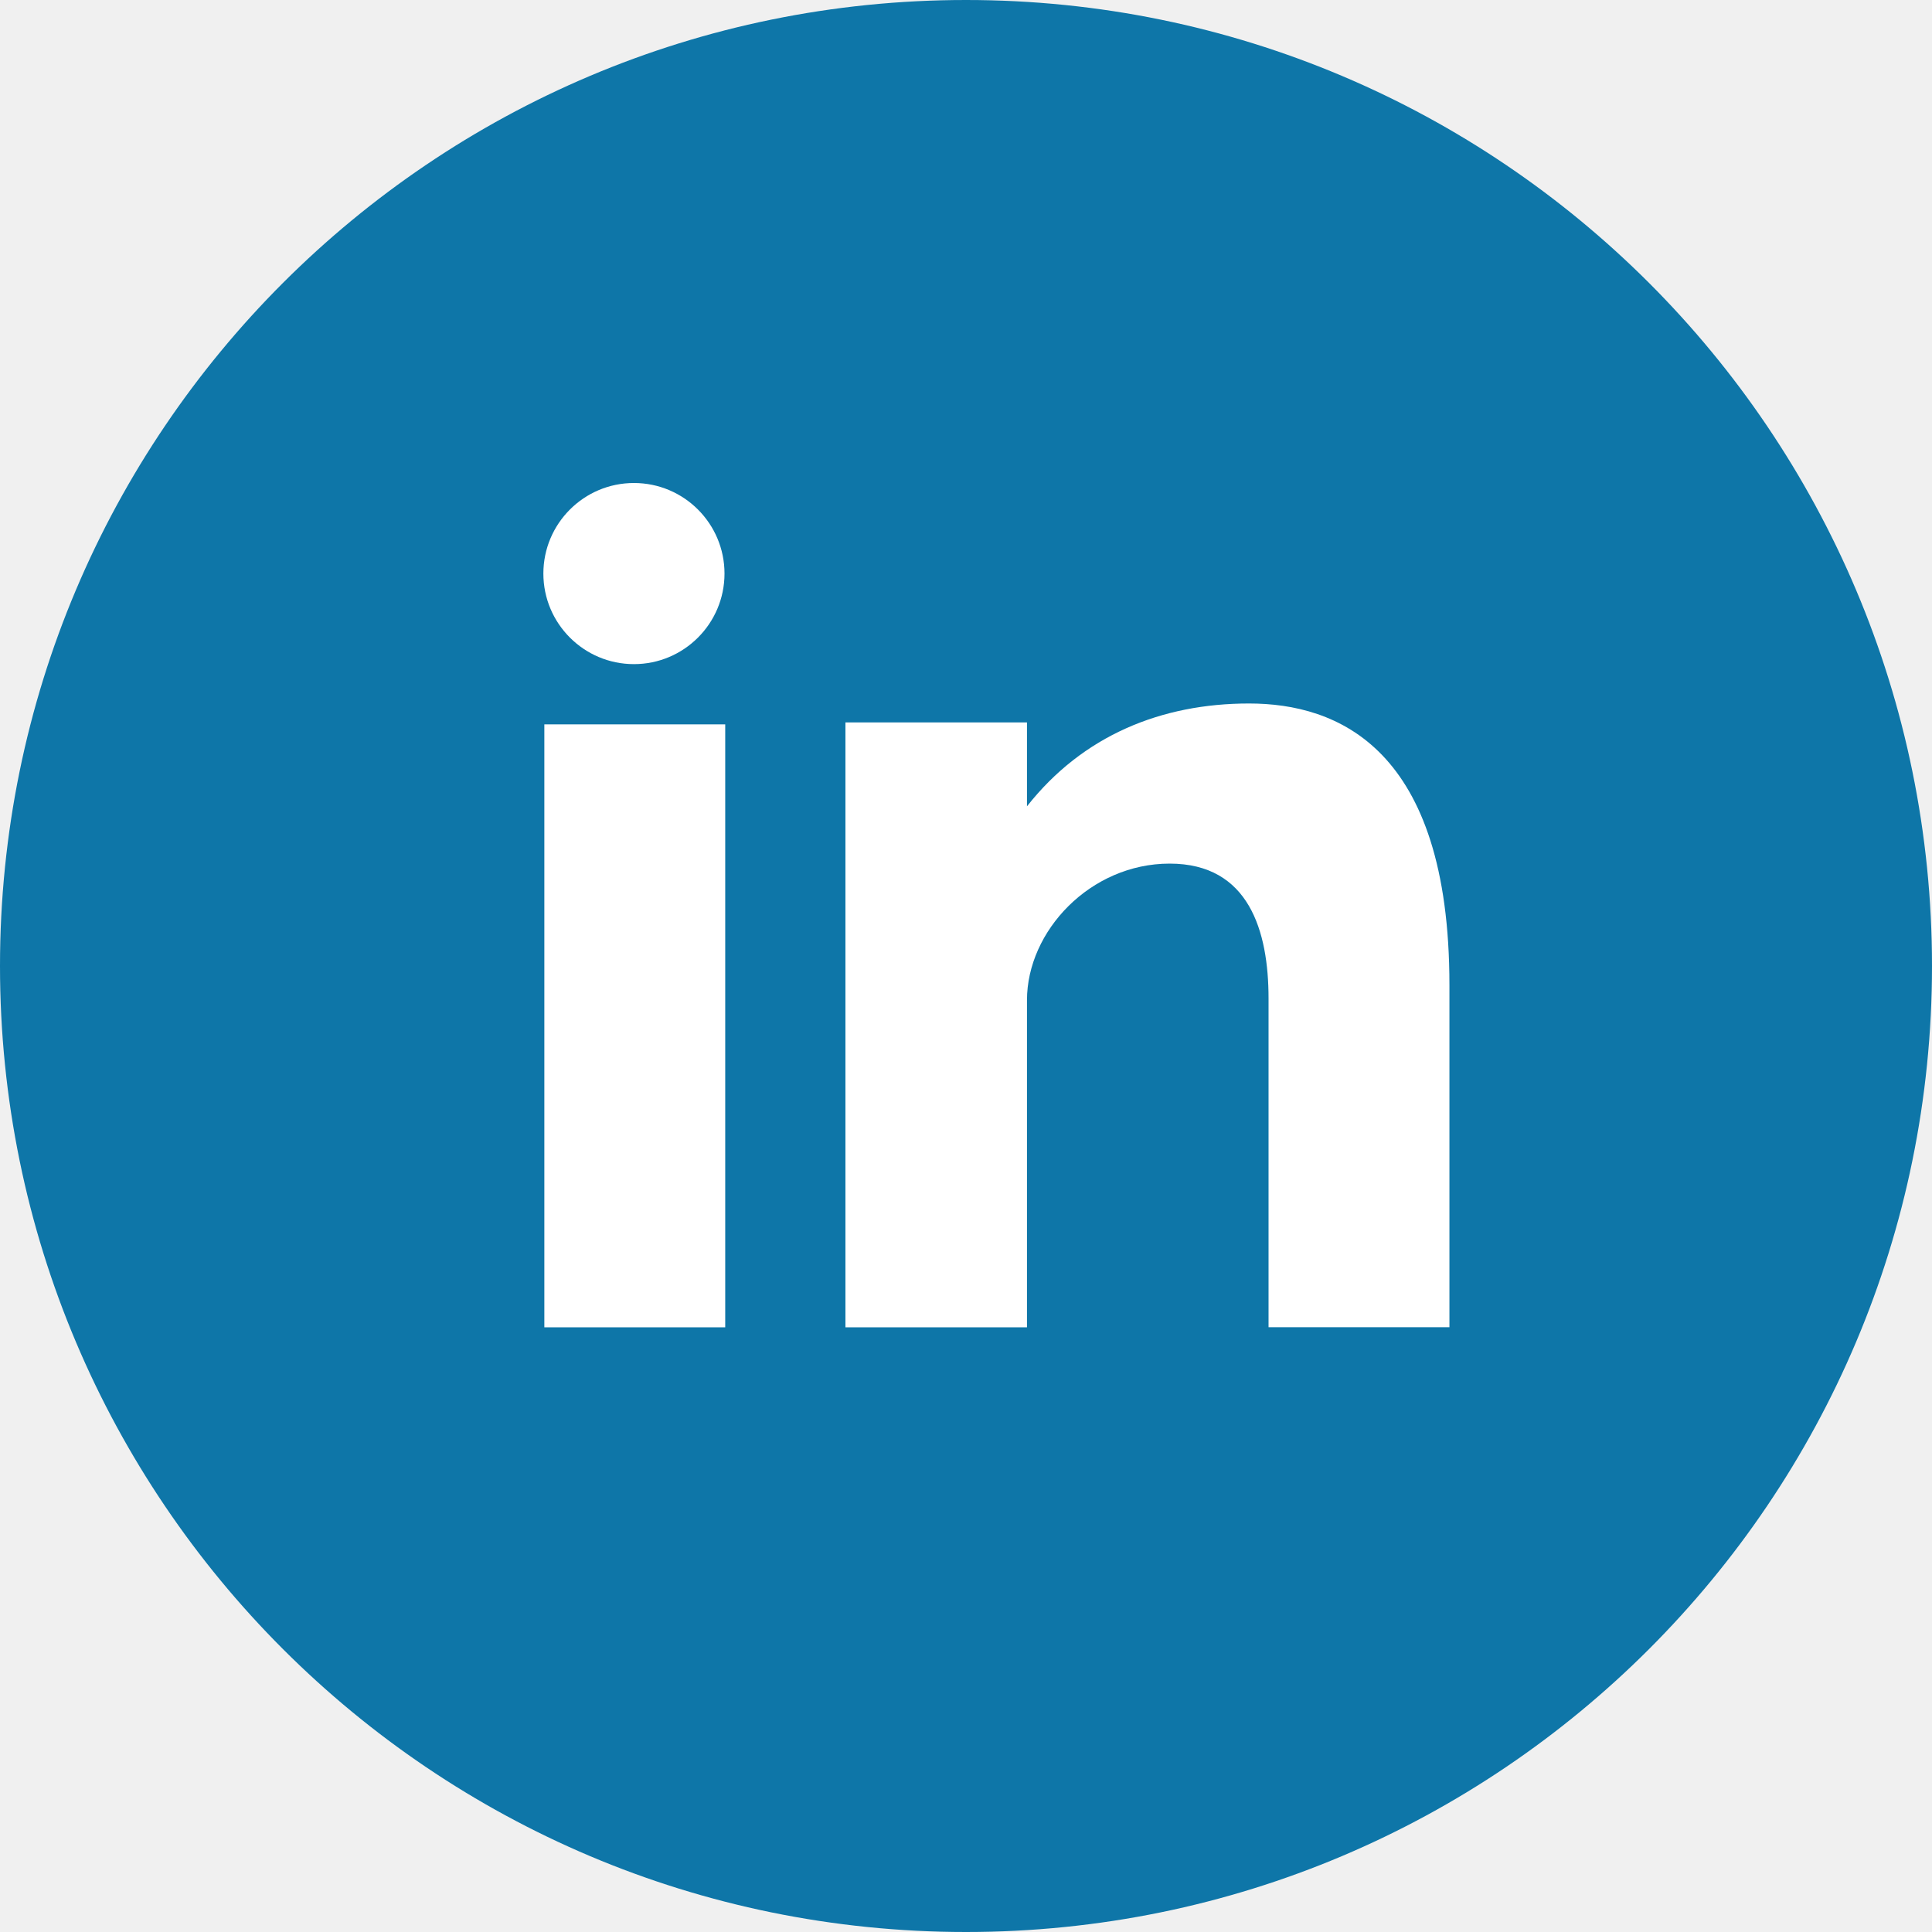
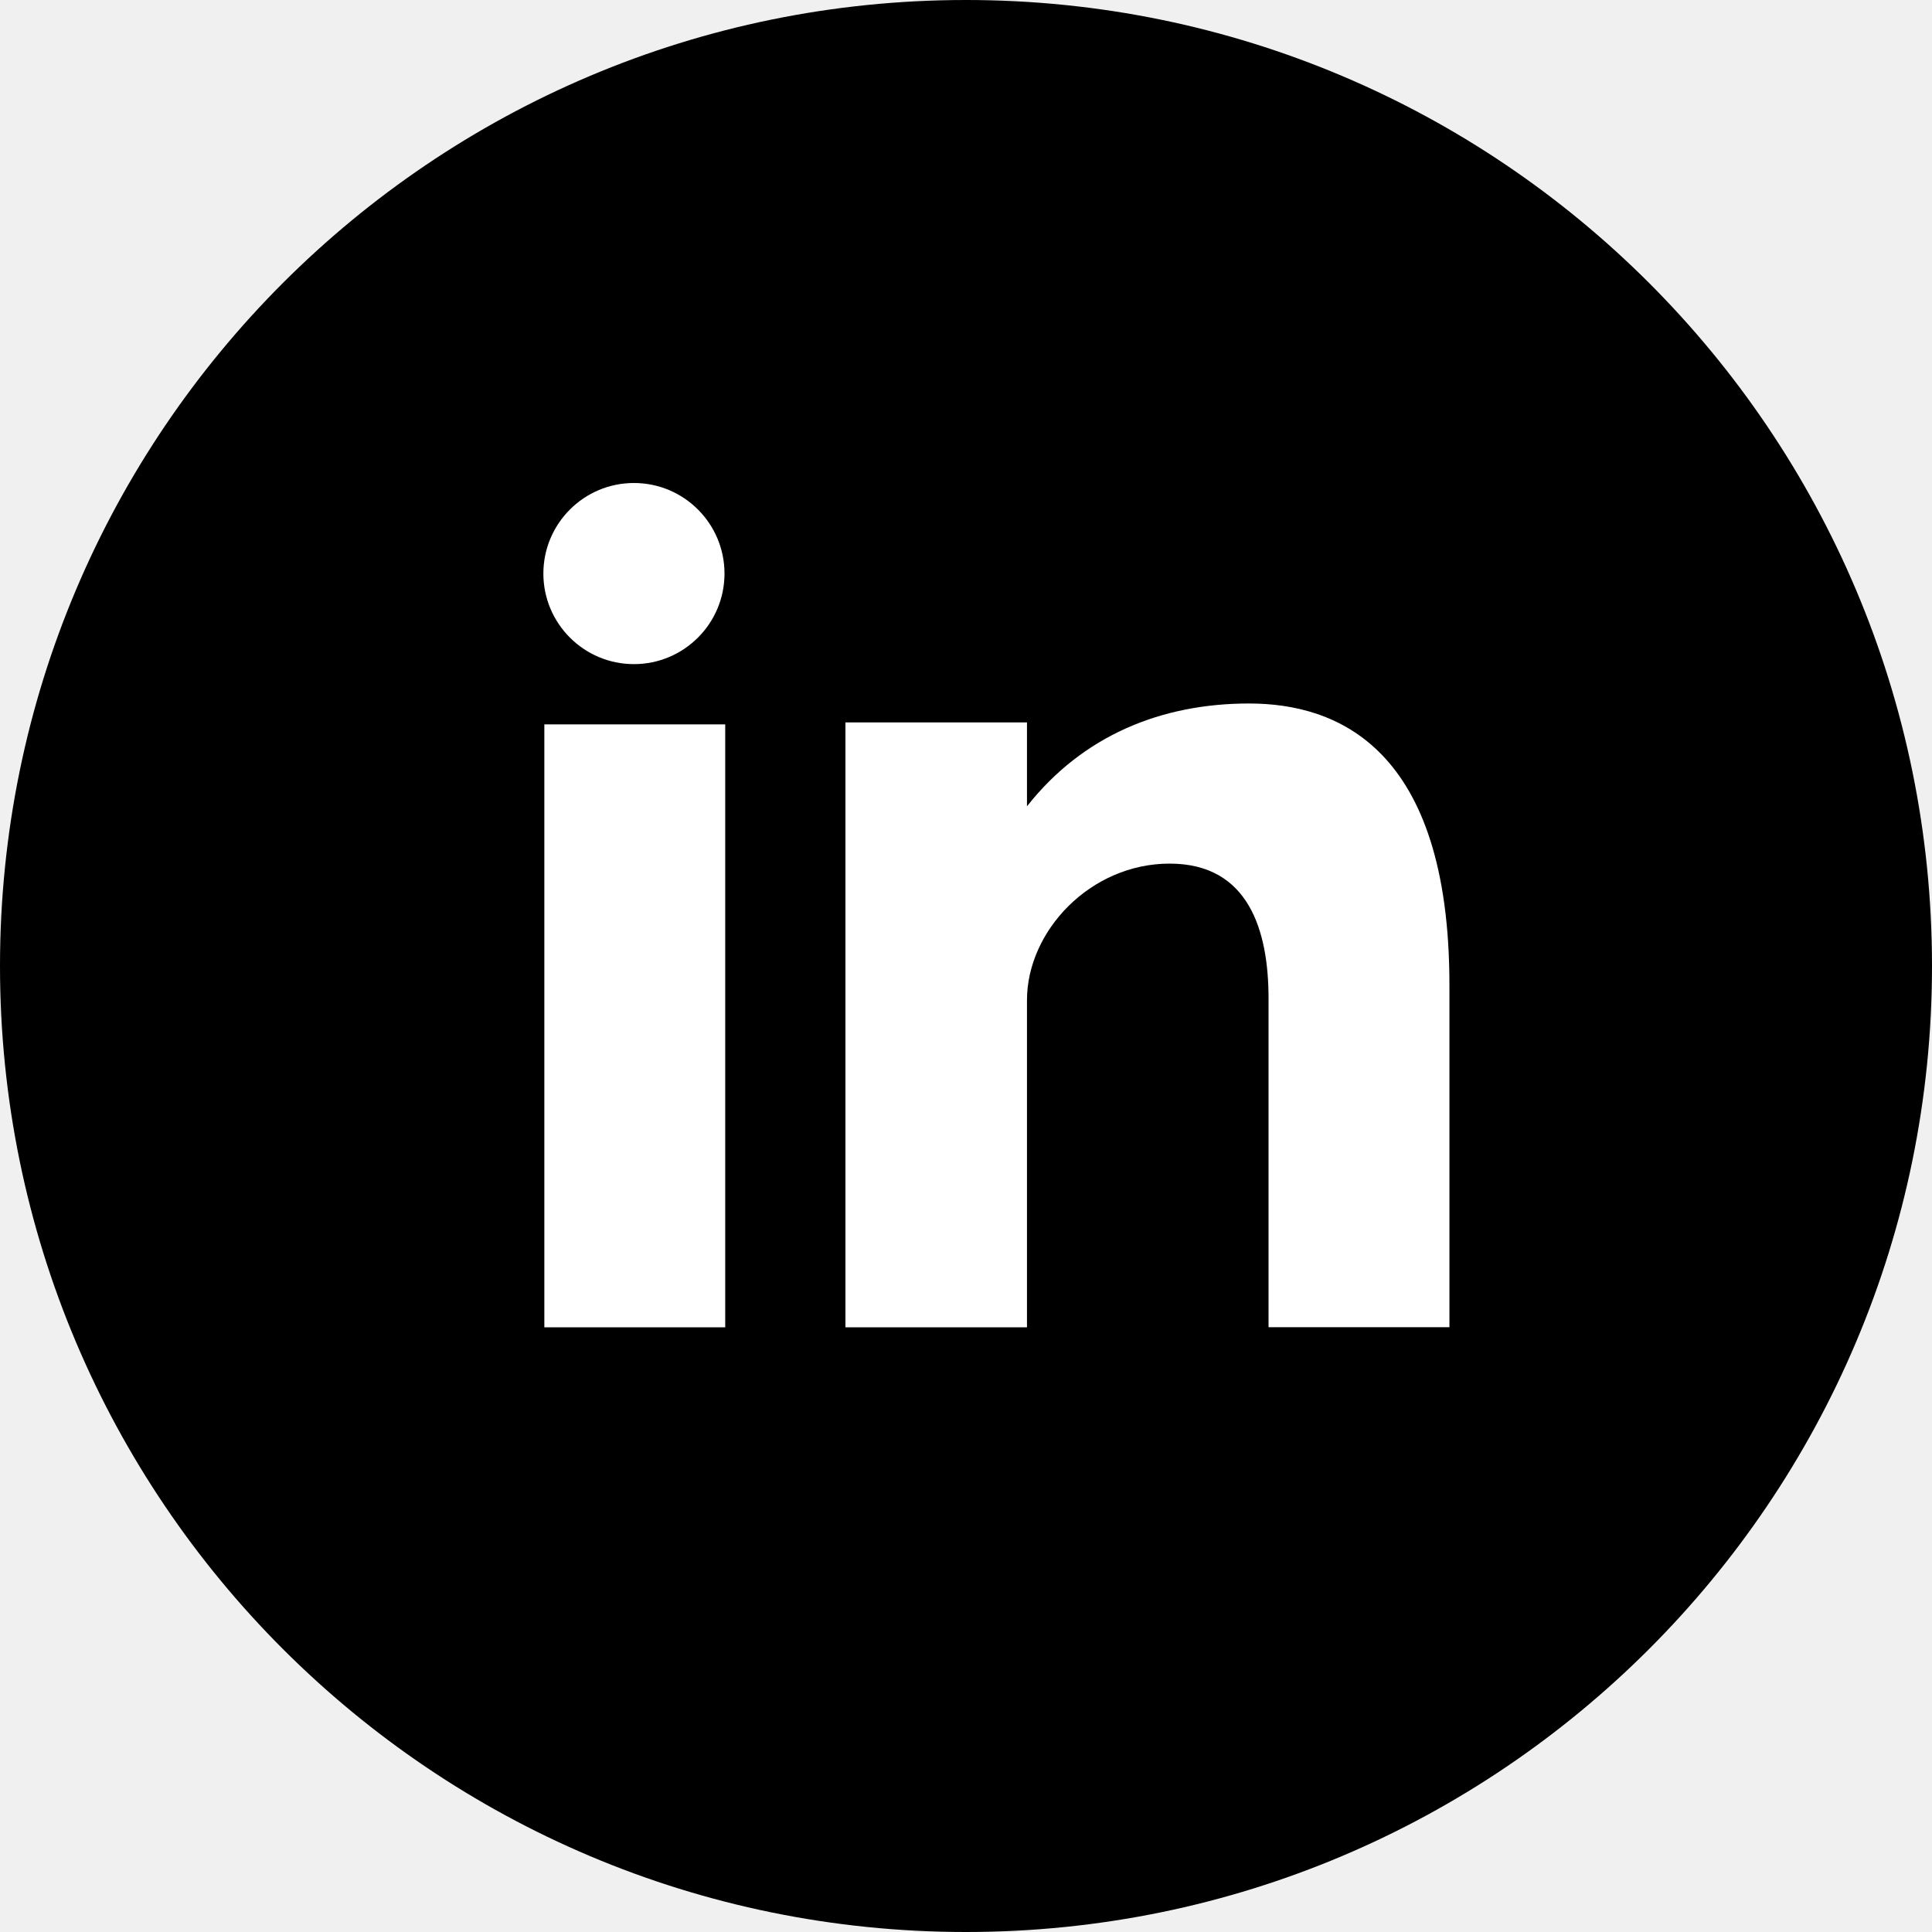
- <svg xmlns="http://www.w3.org/2000/svg" version="1.1" width="512" height="512" x="0" y="0" viewBox="0 0 291.319 291.319" style="enable-background:new 0 0 512 512" xml:space="preserve" class="">
-   <g>
-     <path d="M145.659 0c80.45 0 145.66 65.219 145.66 145.66s-65.21 145.659-145.66 145.659S0 226.1 0 145.66 65.21 0 145.659 0z" style="" fill="#0e76a8" data-original="#0e76a8" class="" />
-     <path d="M82.079 200.136h27.275v-90.91H82.079v90.91zm106.259-94.059c-13.237 0-25.081 4.834-33.483 15.504v-12.654H127.48v91.21h27.375v-49.324c0-10.424 9.55-20.593 21.512-20.593s14.912 10.169 14.912 20.338v49.57h27.275v-51.6c-.001-35.842-16.97-42.451-30.216-42.451zm-92.749-5.936c7.538 0 13.656-6.118 13.656-13.656S103.127 72.83 95.589 72.83s-13.656 6.118-13.656 13.656 6.118 13.655 13.656 13.655z" style="" fill="#ffffff" data-original="#ffffff" class="" />
+ <svg xmlns="http://www.w3.org/2000/svg" width="512" height="512" viewBox="0 0 512 512" fill="none">
+   <g clip-path="url(#clip0_1_18)">
+     <path d="M255.999 0C397.392 0 512 114.624 512 256.001C512 397.378 397.392 512 255.999 512C114.606 512 0 397.376 0 256.001C0 114.626 114.608 0 255.999 0Z" fill="black" />
+     <path d="M144.256 351.744H192.192V191.967H144.256V351.744ZM331.008 186.433C307.744 186.433 286.928 194.929 272.161 213.681V191.442H224.049V351.745H272.161V265.057C272.161 246.737 288.946 228.865 309.969 228.865C330.993 228.865 336.177 246.737 336.177 264.609V351.73H384.114V261.041C384.112 198.048 354.289 186.433 331.008 186.433ZM168 176C181.248 176 192.001 165.248 192.001 151.999C192.001 138.751 181.248 128 168 128C154.752 128 143.999 138.753 143.999 152.001C143.999 165.249 154.752 176 168 176Z" fill="white" />
  </g>
+   <defs>
+     <clipPath id="clip0_1_18">
+       <rect width="512" height="512" fill="white" />
+     </clipPath>
+   </defs>
</svg>
